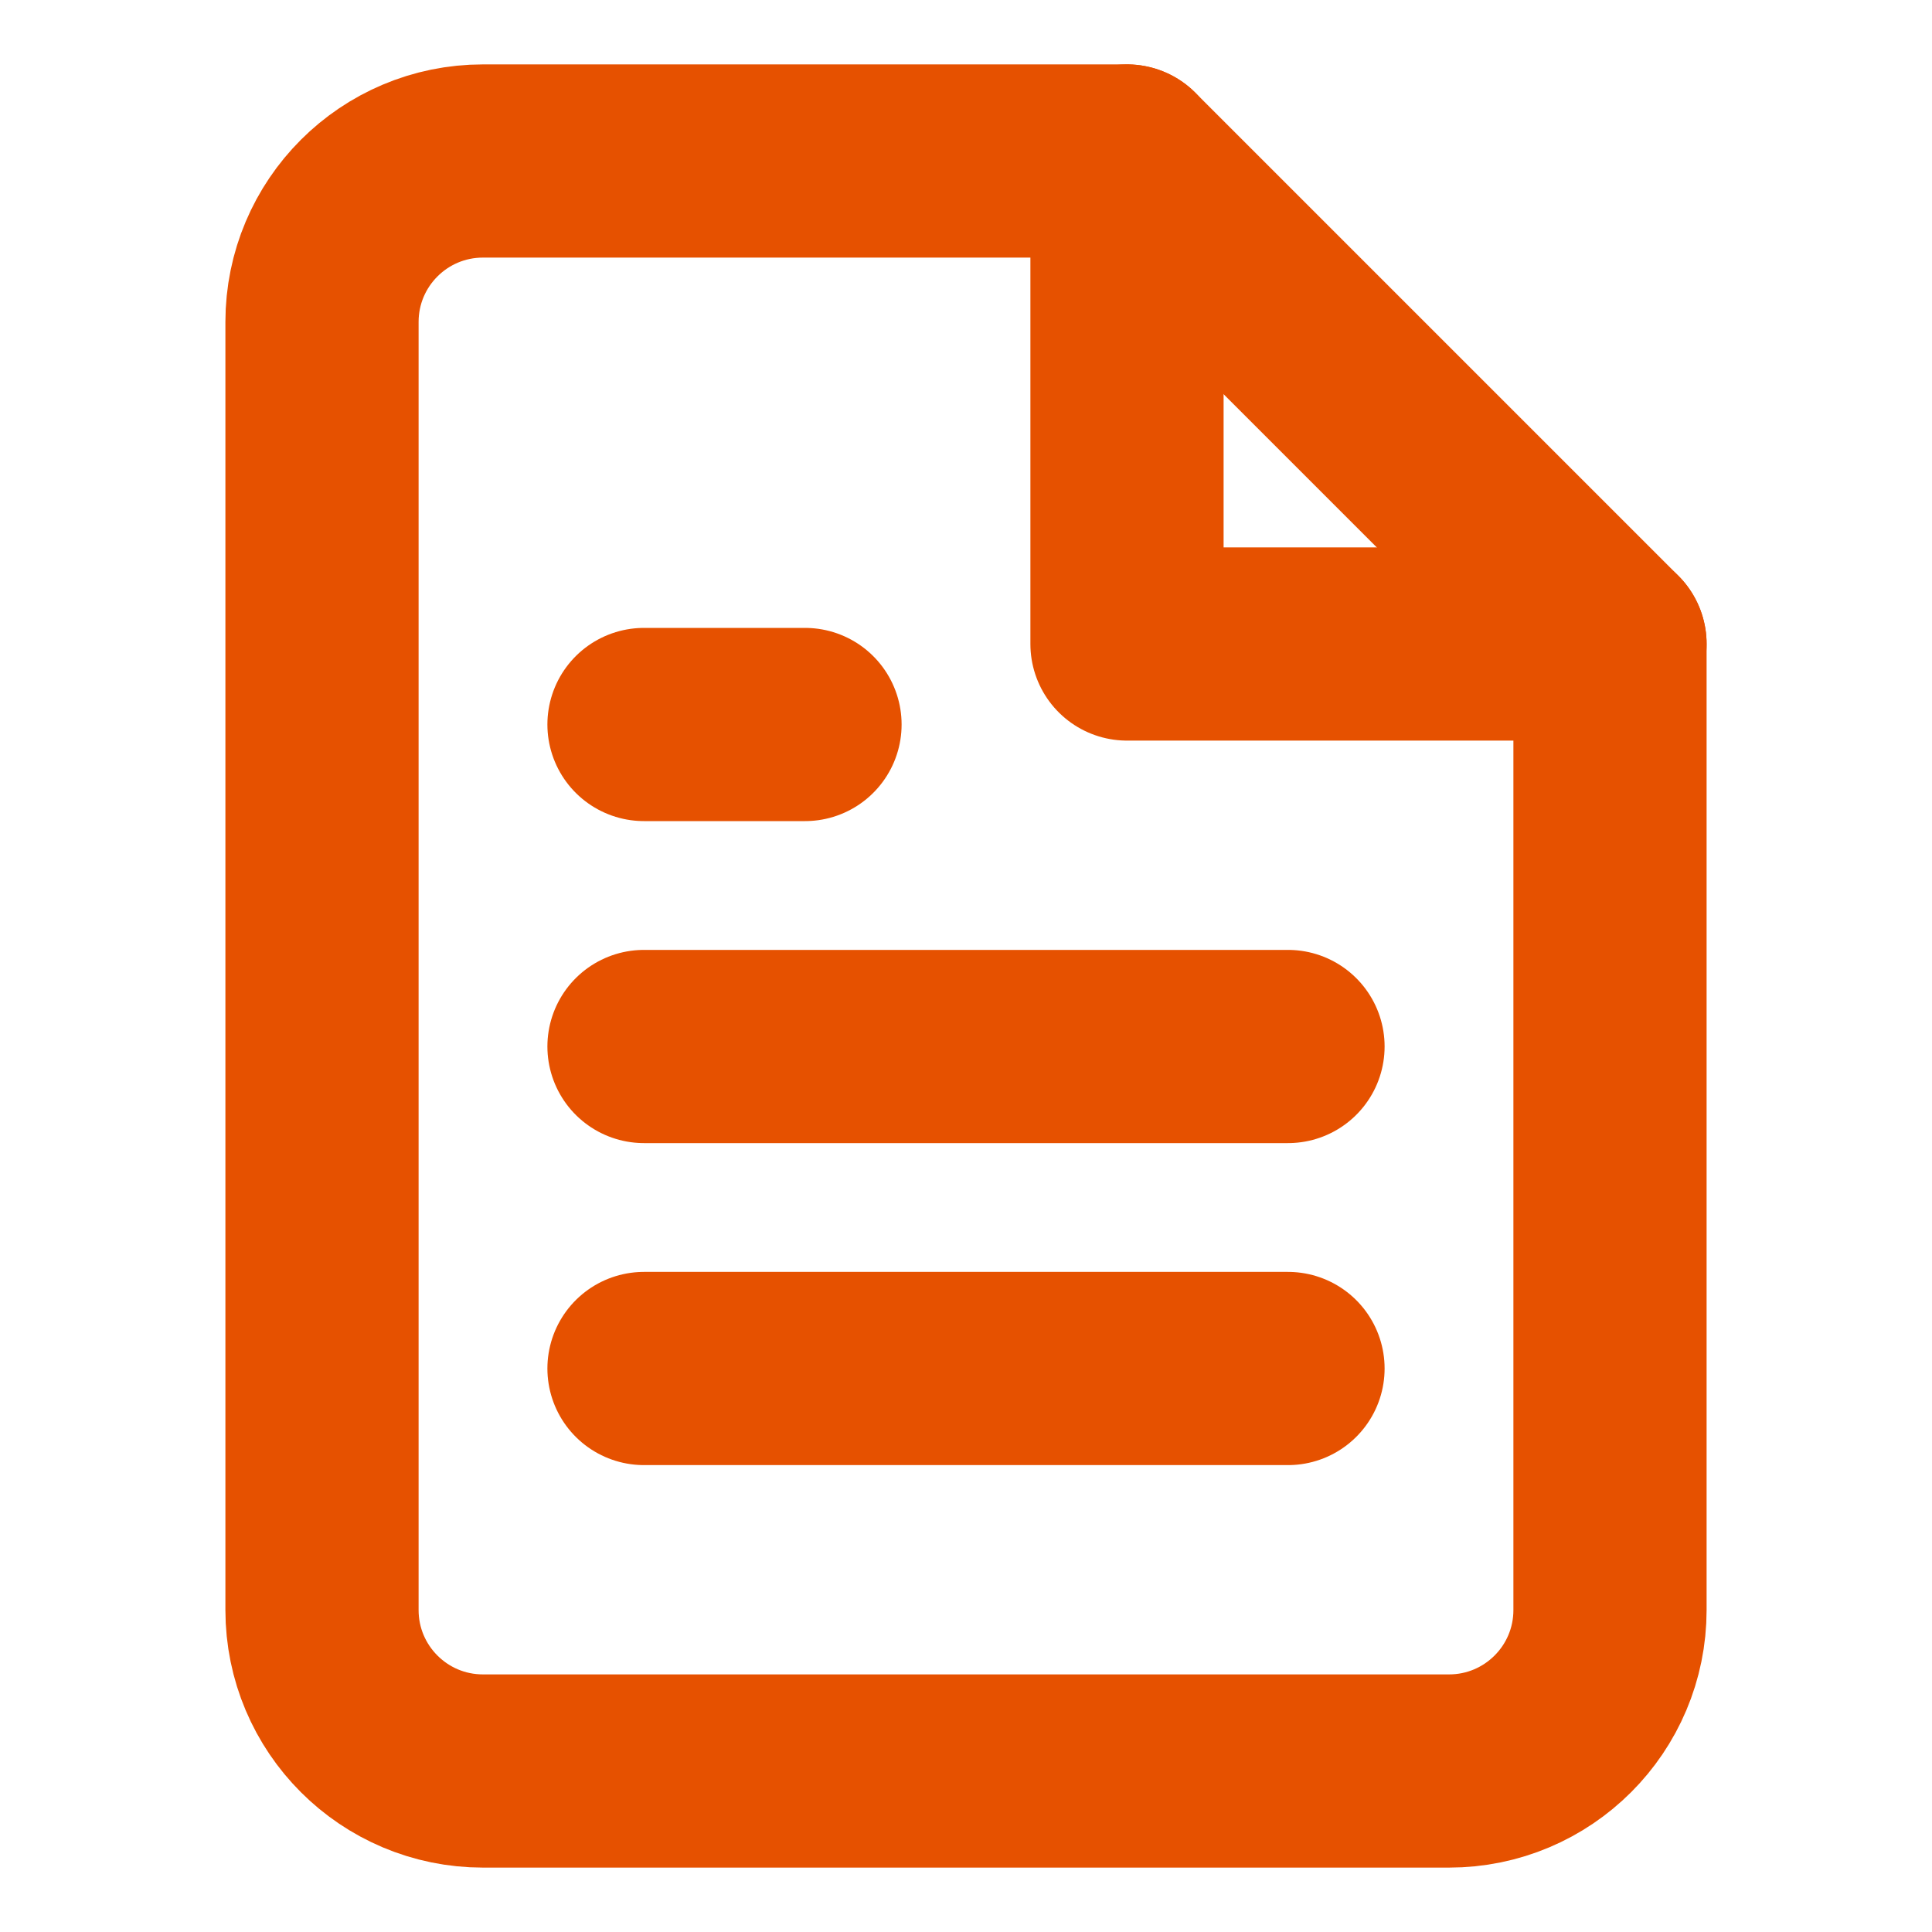
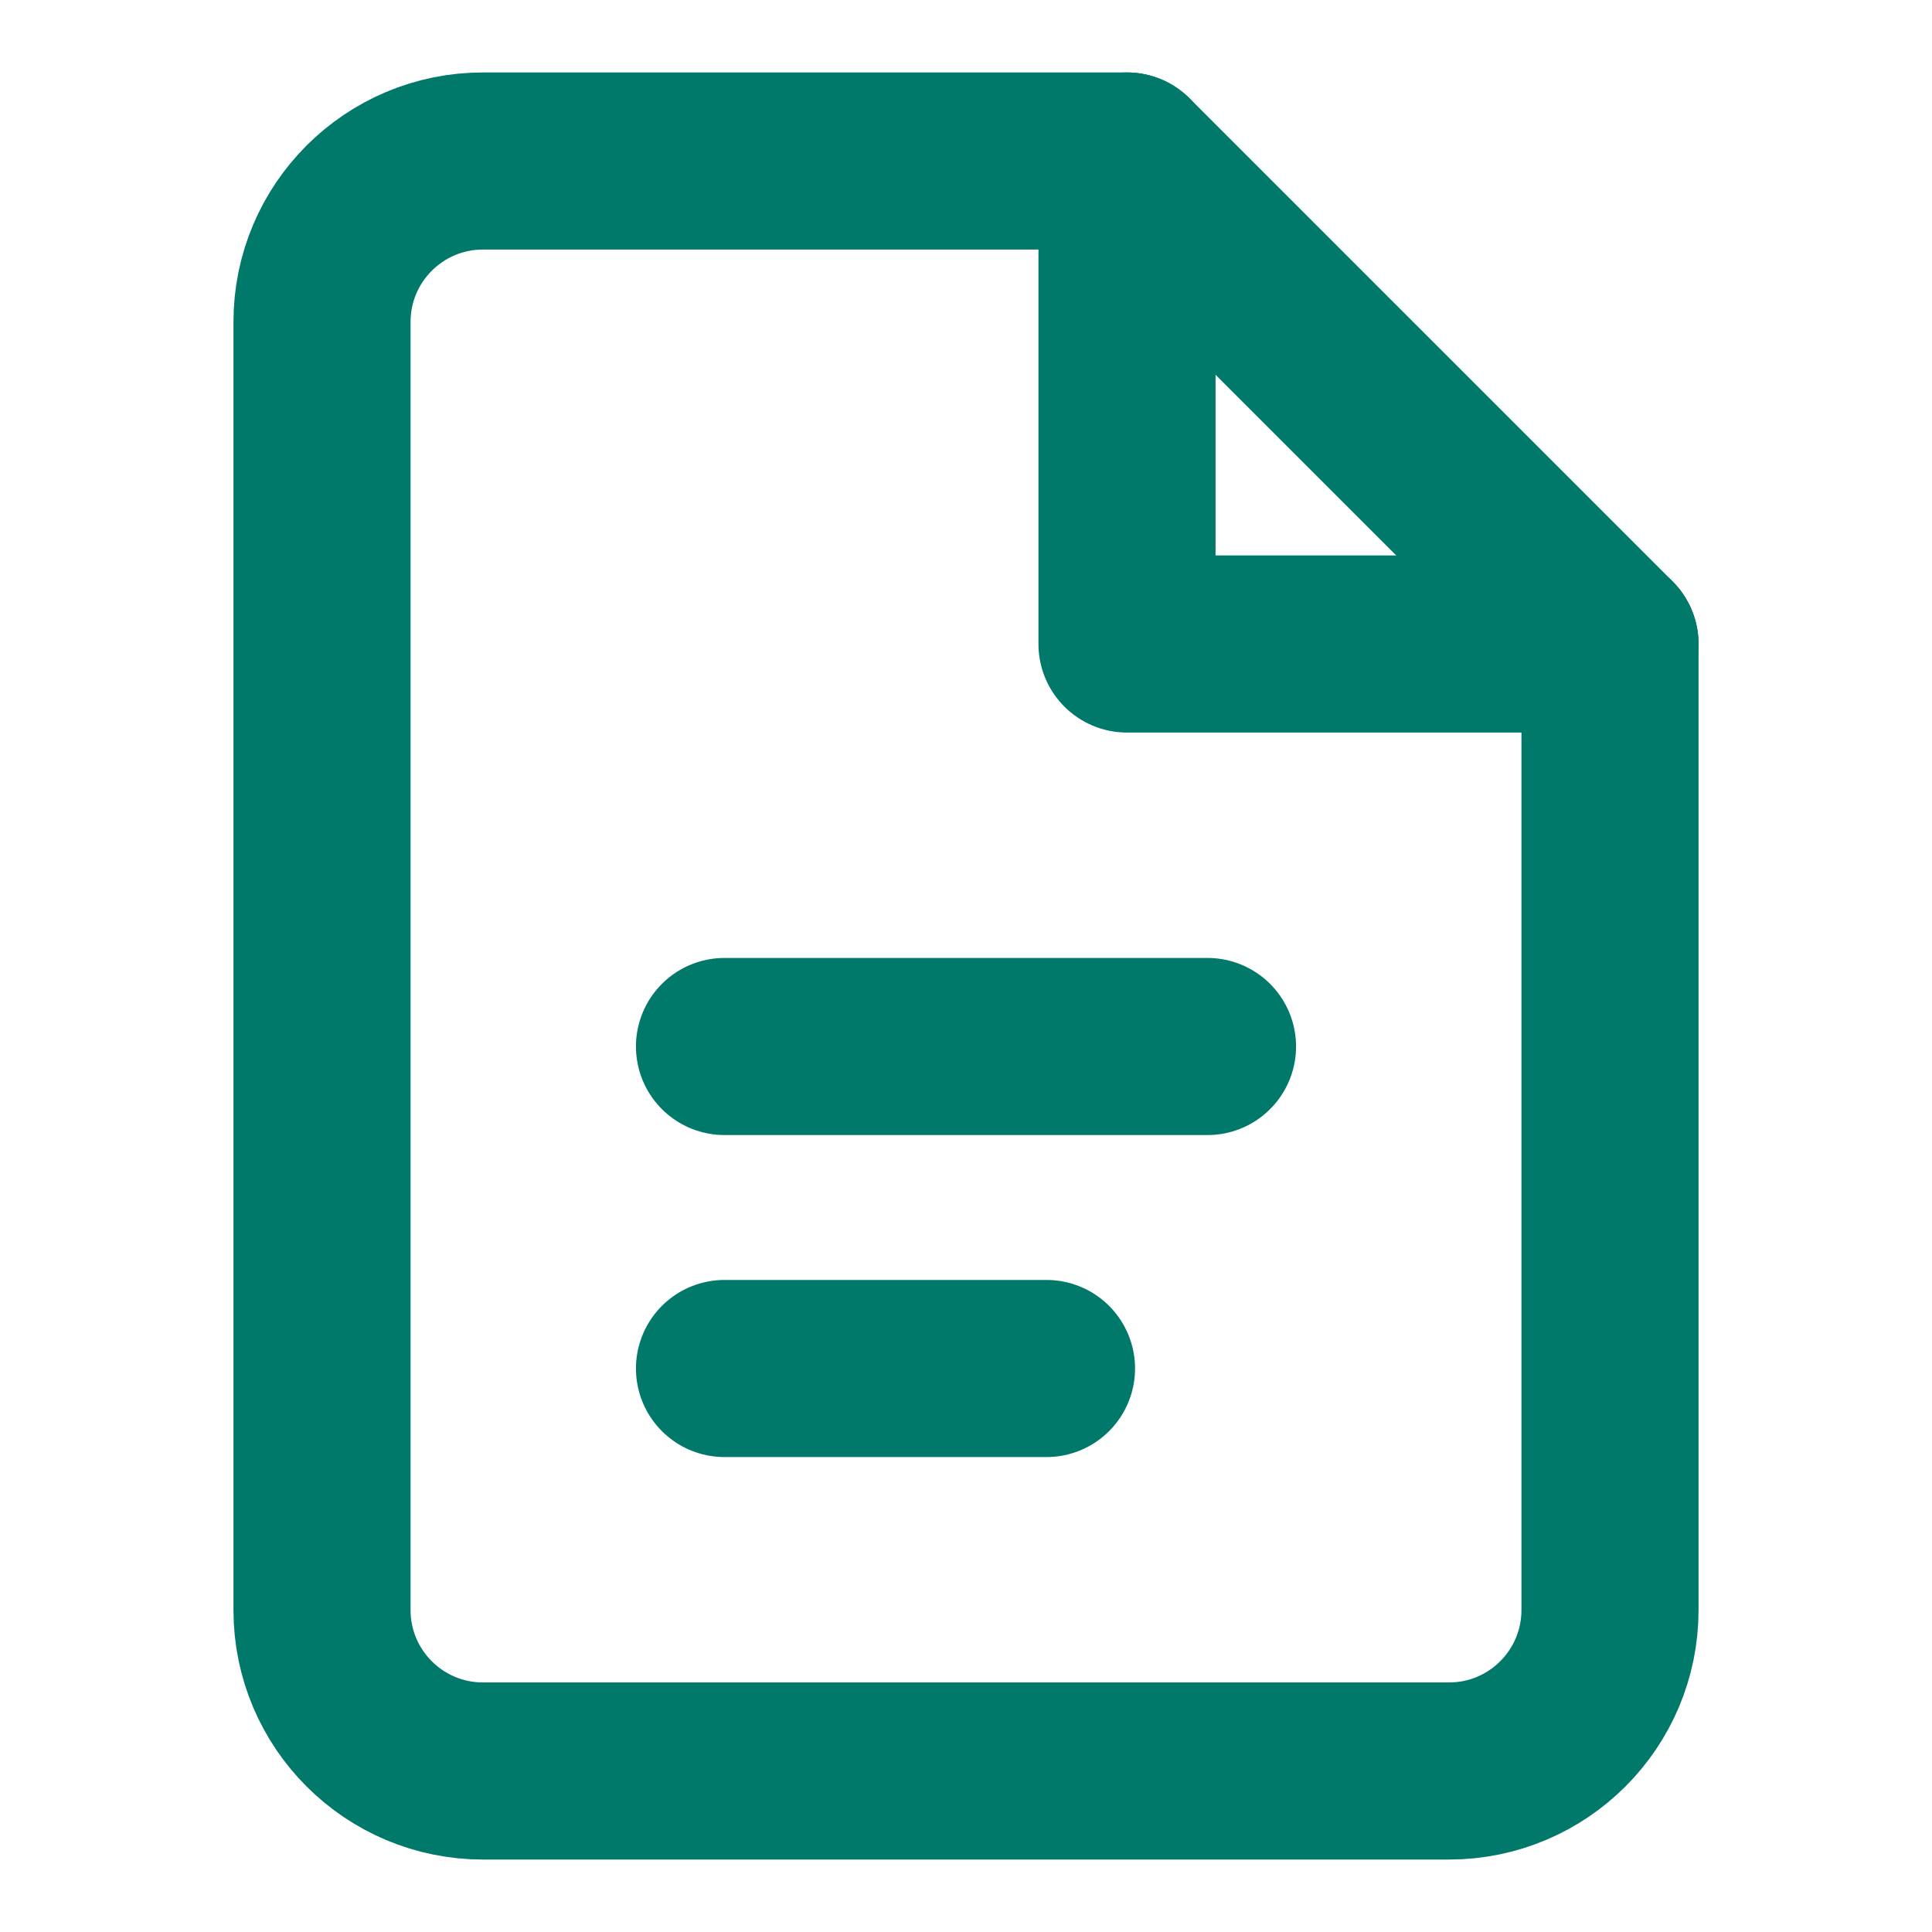
<svg xmlns="http://www.w3.org/2000/svg" width="24" height="24" viewBox="0 0 24 24" fill="none">
-   <path d="M14 2H6C4.895 2 4 2.895 4 4V20C4 21.105 4.895 22 6 22H18C19.105 22 20 21.105 20 20V8L14 2Z" stroke="#E65100" stroke-width="2.4" stroke-linecap="round" stroke-linejoin="round" />
-   <path d="M14 2V8H20" stroke="#E65100" stroke-width="2.4" stroke-linecap="round" stroke-linejoin="round" />
-   <path d="M16 13H8" stroke="#E65100" stroke-width="2.4" stroke-linecap="round" stroke-linejoin="round" />
-   <path d="M16 17H8" stroke="#E65100" stroke-width="2.4" stroke-linecap="round" stroke-linejoin="round" />
-   <path d="M10 9H8" stroke="#E65100" stroke-width="2.4" stroke-linecap="round" stroke-linejoin="round" />
+   <path d="M14 2H6a2 2 0 0 0-2 2v16a2 2 0 0 0 2 2h12a2 2 0 0 0 2-2V8L14 2z" stroke="#00796B" stroke-width="2.2" stroke-linecap="round" stroke-linejoin="round" />
+   <path d="M14 2v6h6" stroke="#00796B" stroke-width="2.2" stroke-linecap="round" stroke-linejoin="round" />
+   <line x1="9" y1="13" x2="15" y2="13" stroke="#00796B" stroke-width="2.2" stroke-linecap="round" />
+   <line x1="9" y1="17" x2="13" y2="17" stroke="#00796B" stroke-width="2.2" stroke-linecap="round" />
</svg>
